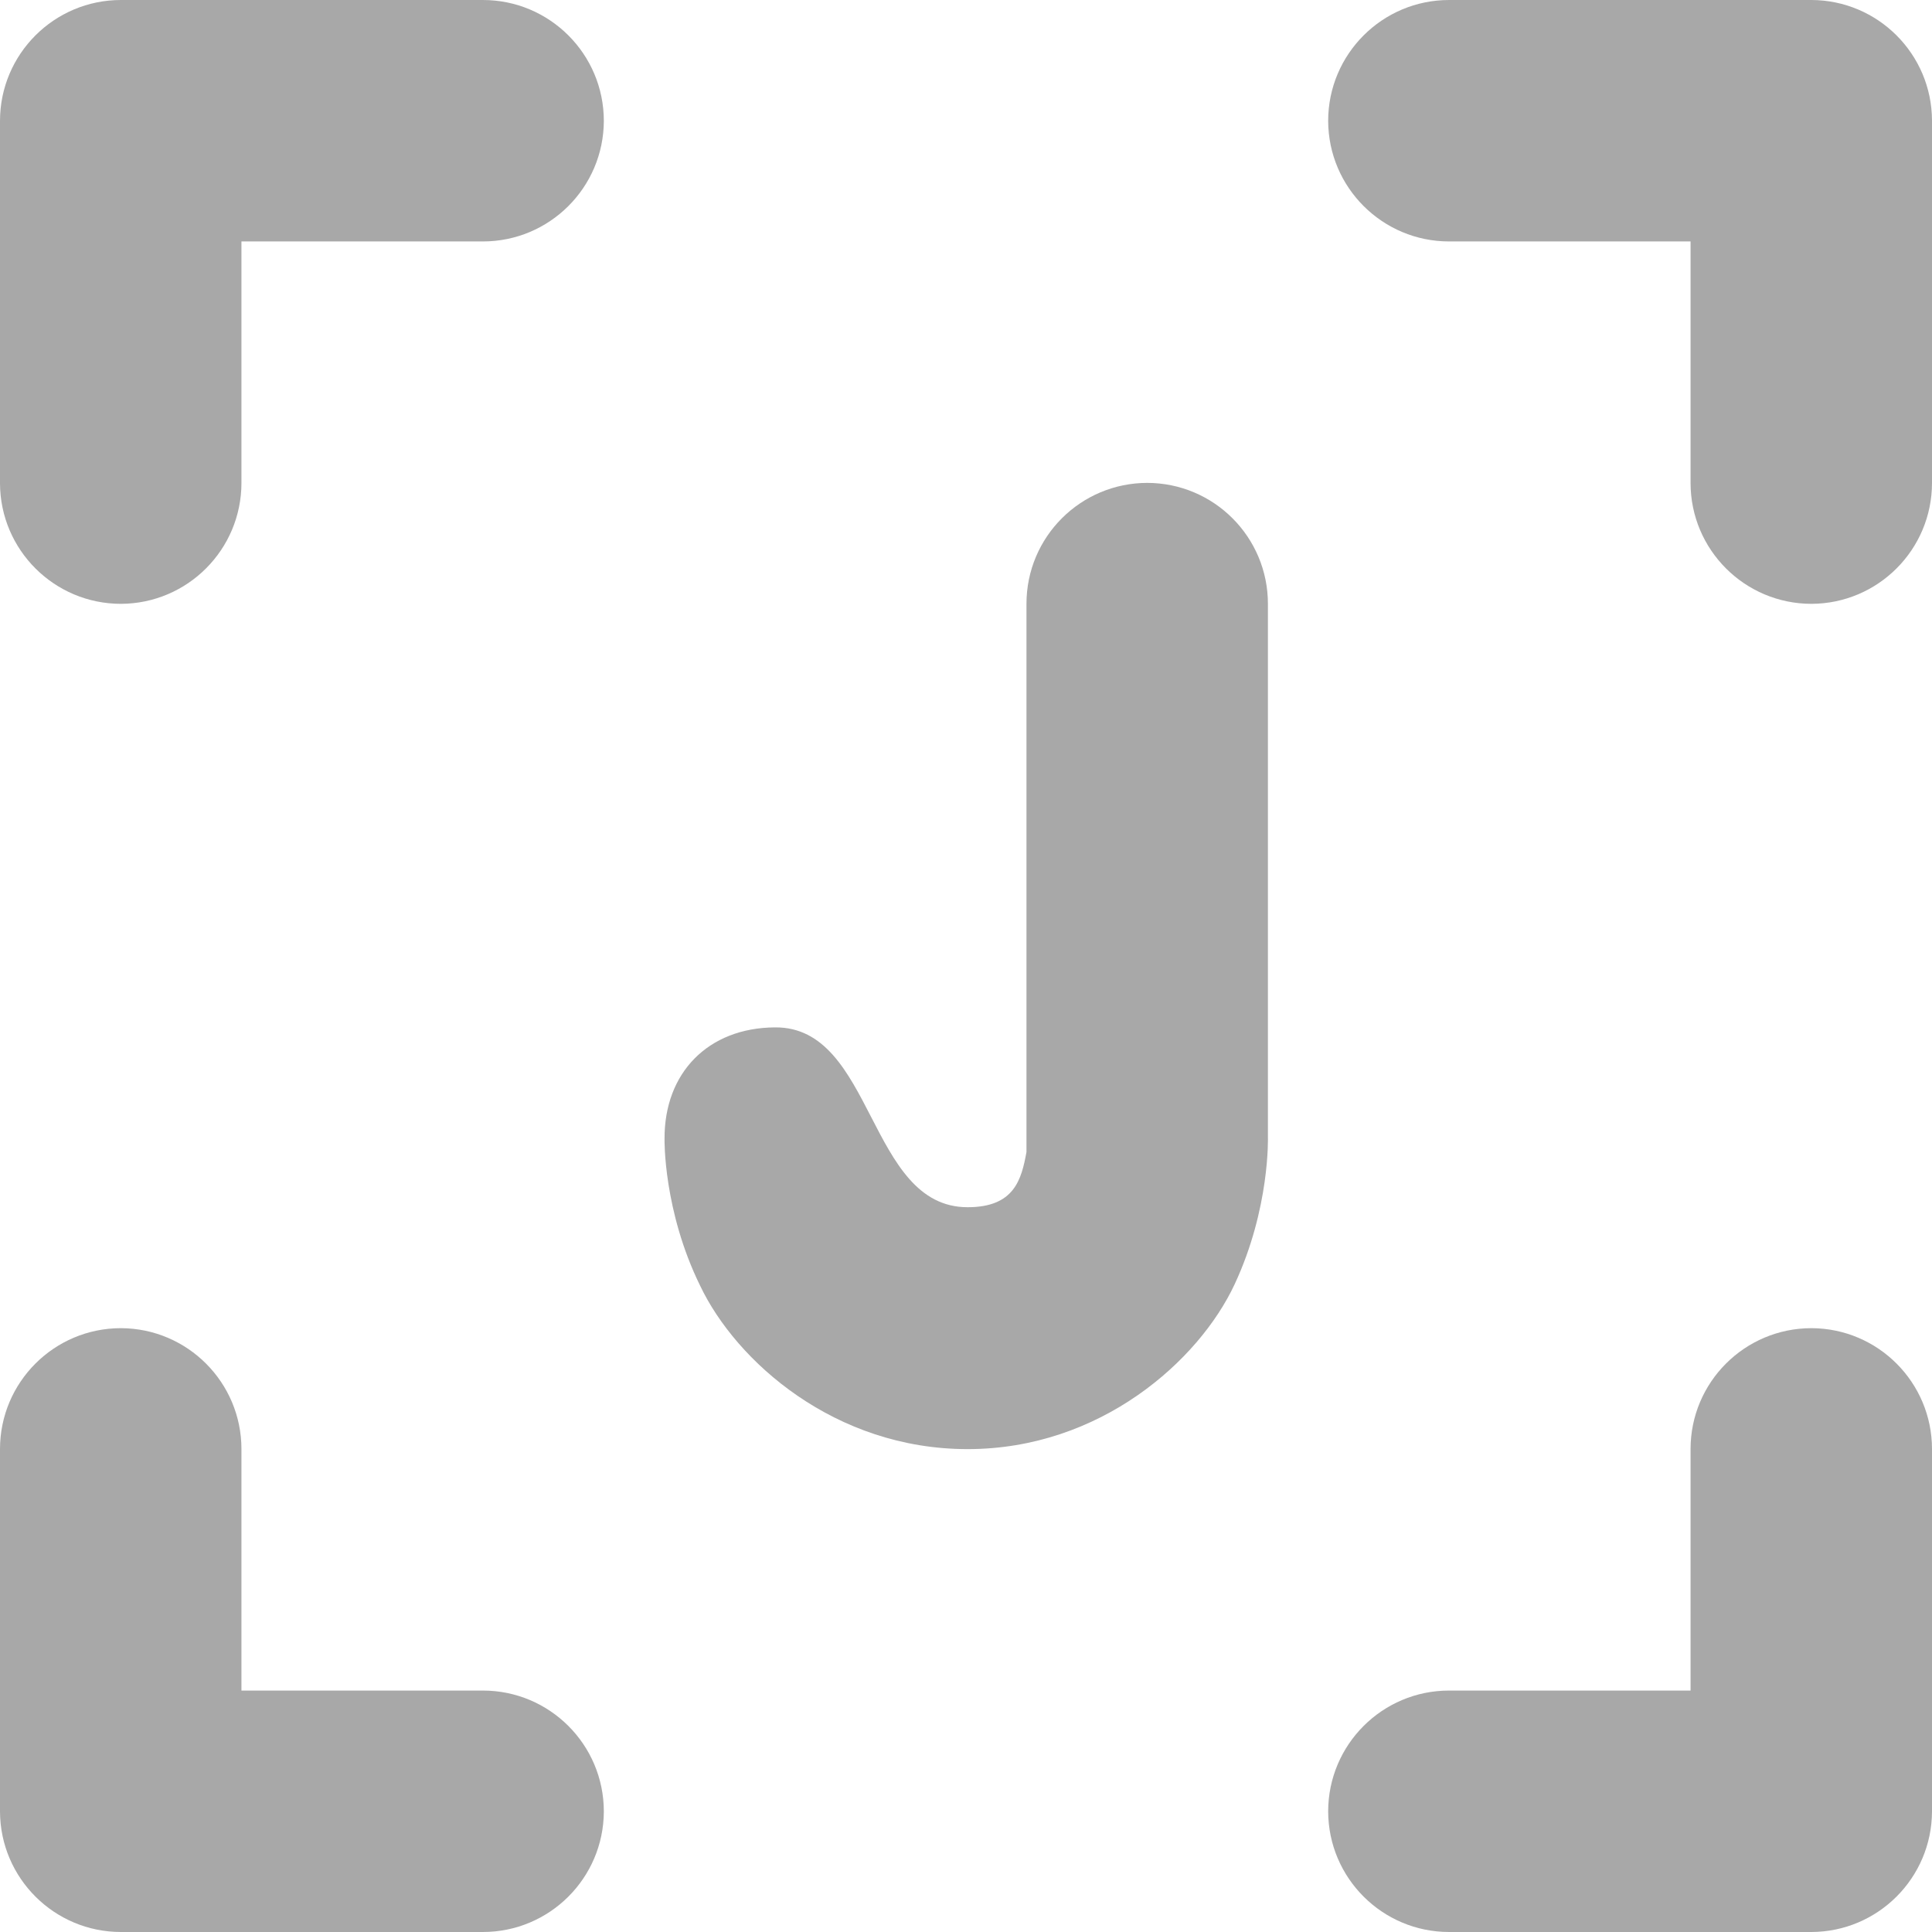
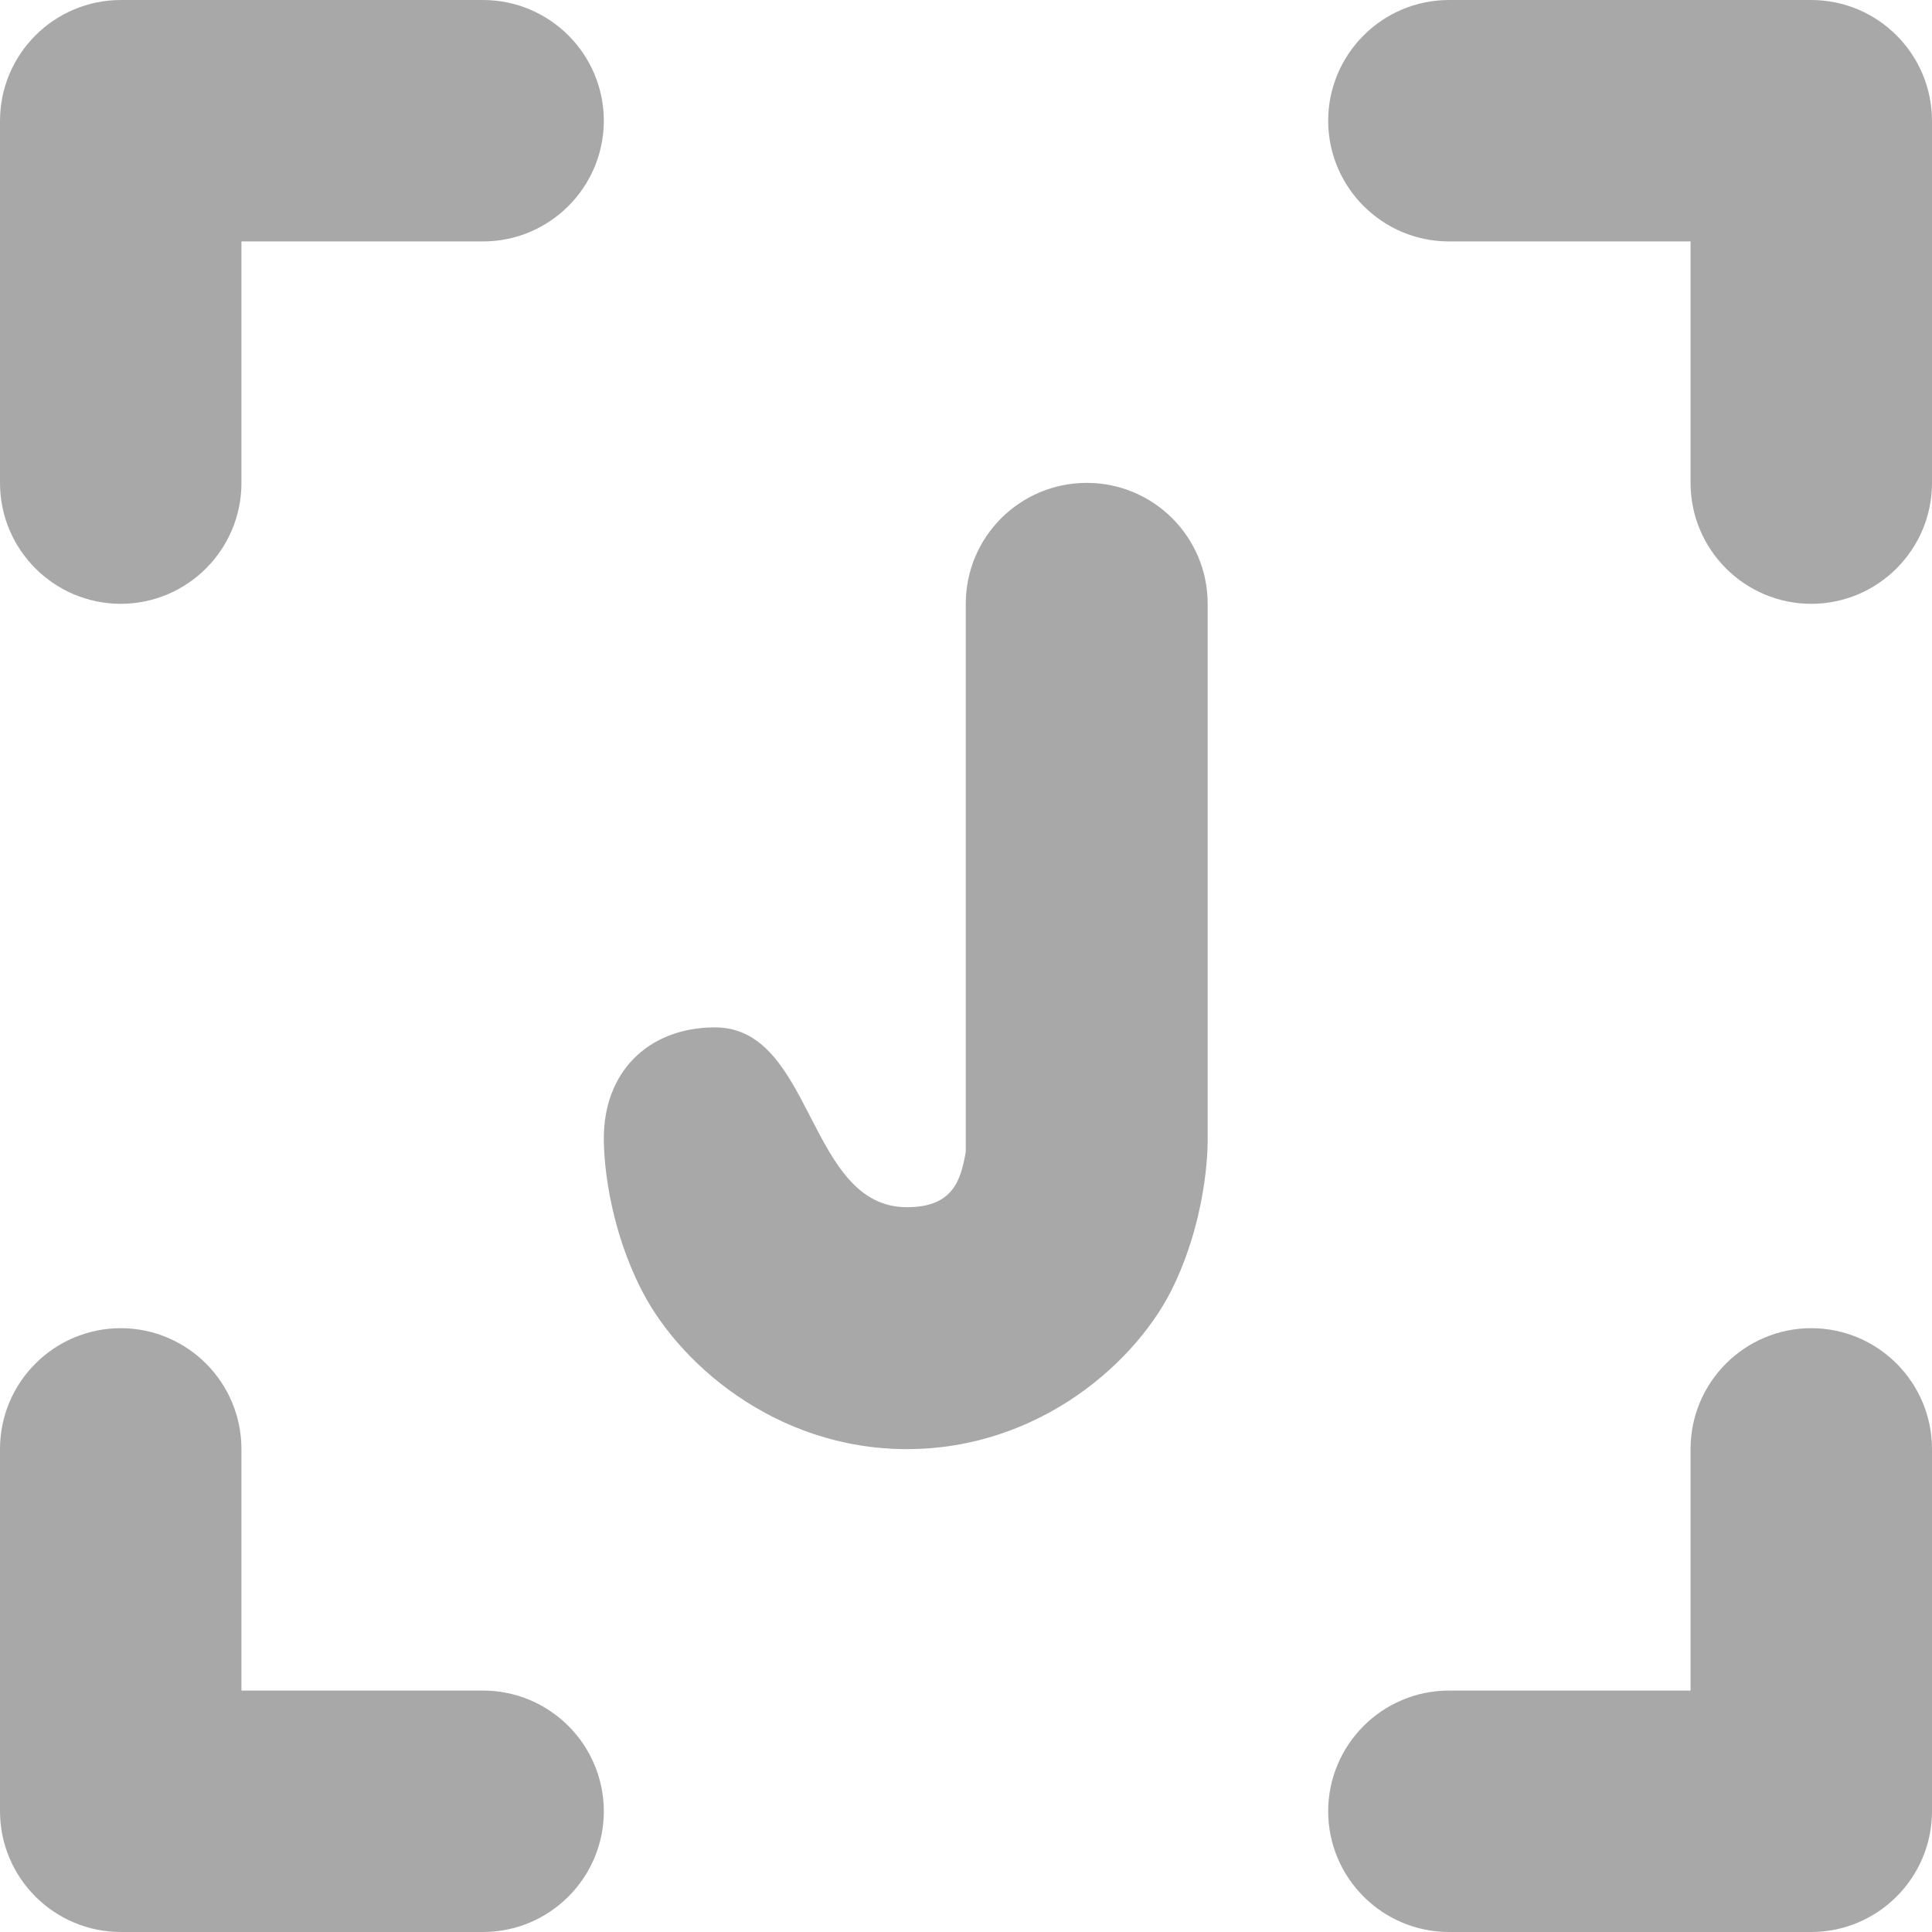
<svg xmlns="http://www.w3.org/2000/svg" width="16" height="16" viewBox="0 0 4.233 4.233" version="1.1" id="svg1" xml:space="preserve">
  <defs id="defs1" />
  <g id="layer1">
-     <path id="path1-8-0-5" style="baseline-shift:baseline;display:inline;overflow:visible;vector-effect:none;fill:#a8a8a8;stroke-width:0.265;stroke-linecap:round;stroke-linejoin:round;enable-background:accumulate;stop-color:#000000" d="m 2.514,1.058 c -0.146,0 -0.265,0.118 -0.265,0.265 v 1.201 c -0.011,0.061 -0.027,0.121 -0.129,0.121 -0.219,0 -0.204,-0.396 -0.422,-0.394 -0.146,8.467e-4 -0.243,0.099 -0.242,0.245 0,0 -0.003,0.156 0.078,0.321 C 1.613,2.983 1.829,3.175 2.12,3.175 c 0.291,0 0.507,-0.194 0.585,-0.361 0.078,-0.167 0.073,-0.323 0.073,-0.323 -3.2e-6,-3.175e-4 5.5e-6,-7.143e-4 0,-0.001 8.7e-6,-8.731e-4 0,-0.002 0,-0.003 V 1.323 c 0,-0.146 -0.118,-0.265 -0.265,-0.265 z" />
+     <path id="path1-8-0-5" style="baseline-shift:baseline;display:inline;overflow:visible;vector-effect:none;fill:#a8a8a8;stroke-width:0.265;stroke-linecap:round;stroke-linejoin:round;enable-background:accumulate;stop-color:#000000" d="m 2.381,1.058 c -0.146,0 -0.265,0.118 -0.265,0.265 v 1.201 c -0.011,0.061 -0.027,0.121 -0.129,0.121 -0.219,0 -0.204,-0.396 -0.422,-0.394 -0.146,8.467e-4 -0.243,0.099 -0.242,0.245 0,0 -0.003,0.156 0.078,0.321 C 1.481,2.983 1.697,3.175 1.987,3.175 2.279,3.175 2.495,2.981 2.573,2.814 2.651,2.648 2.646,2.491 2.646,2.491 c -3.2e-6,-3.175e-4 5.5e-6,-7.143e-4 0,-0.001 8.7e-6,-8.731e-4 0,-0.002 0,-0.003 V 1.323 c 0,-0.146 -0.118,-0.265 -0.265,-0.265 z" />
    <path id="path1-7" style="baseline-shift:baseline;display:inline;overflow:visible;vector-effect:none;fill:#a8a8a8;stroke-width:0.265;stroke-linecap:round;stroke-linejoin:round;enable-background:accumulate;stop-color:#000000" d="M 0.265,2.91 A 0.265,0.265 0 0 0 0,3.175 V 3.969 A 0.265,0.265 0 0 0 0.265,4.233 H 1.058 A 0.265,0.265 0 0 0 1.323,3.969 0.265,0.265 0 0 0 1.058,3.704 H 0.529 V 3.175 A 0.265,0.265 0 0 0 0.265,2.91 Z" />
    <path id="path1-7-5" style="baseline-shift:baseline;display:inline;overflow:visible;vector-effect:none;fill:#a8a8a8;stroke-width:0.265;stroke-linecap:round;stroke-linejoin:round;enable-background:accumulate;stop-color:#000000" d="M 1.323,0.265 A 0.265,0.265 0 0 0 1.058,0 H 0.265 A 0.265,0.265 0 0 0 0,0.265 v 0.794 A 0.265,0.265 0 0 0 0.265,1.323 0.265,0.265 0 0 0 0.529,1.058 V 0.529 H 1.058 A 0.265,0.265 0 0 0 1.323,0.265 Z" />
    <path id="path1-7-5-3" style="baseline-shift:baseline;display:inline;overflow:visible;vector-effect:none;fill:#a8a8a8;stroke-width:0.265;stroke-linecap:round;stroke-linejoin:round;enable-background:accumulate;stop-color:#000000" d="M 2.91,3.969 A 0.265,0.265 0 0 0 3.175,4.233 H 3.969 A 0.265,0.265 0 0 0 4.233,3.969 V 3.175 A 0.265,0.265 0 0 0 3.969,2.91 0.265,0.265 0 0 0 3.704,3.175 V 3.704 H 3.175 A 0.265,0.265 0 0 0 2.91,3.969 Z" />
    <path id="path1-7-5-3-7" style="baseline-shift:baseline;display:inline;overflow:visible;vector-effect:none;fill:#a8a8a8;stroke-width:0.265;stroke-linecap:round;stroke-linejoin:round;enable-background:accumulate;stop-color:#000000" d="M 3.969,1.323 A 0.265,0.265 0 0 0 4.233,1.058 v -0.794 A 0.265,0.265 0 0 0 3.969,0 H 3.175 A 0.265,0.265 0 0 0 2.91,0.265 0.265,0.265 0 0 0 3.175,0.529 H 3.704 V 1.058 A 0.265,0.265 0 0 0 3.969,1.323 Z" />
  </g>
</svg>
